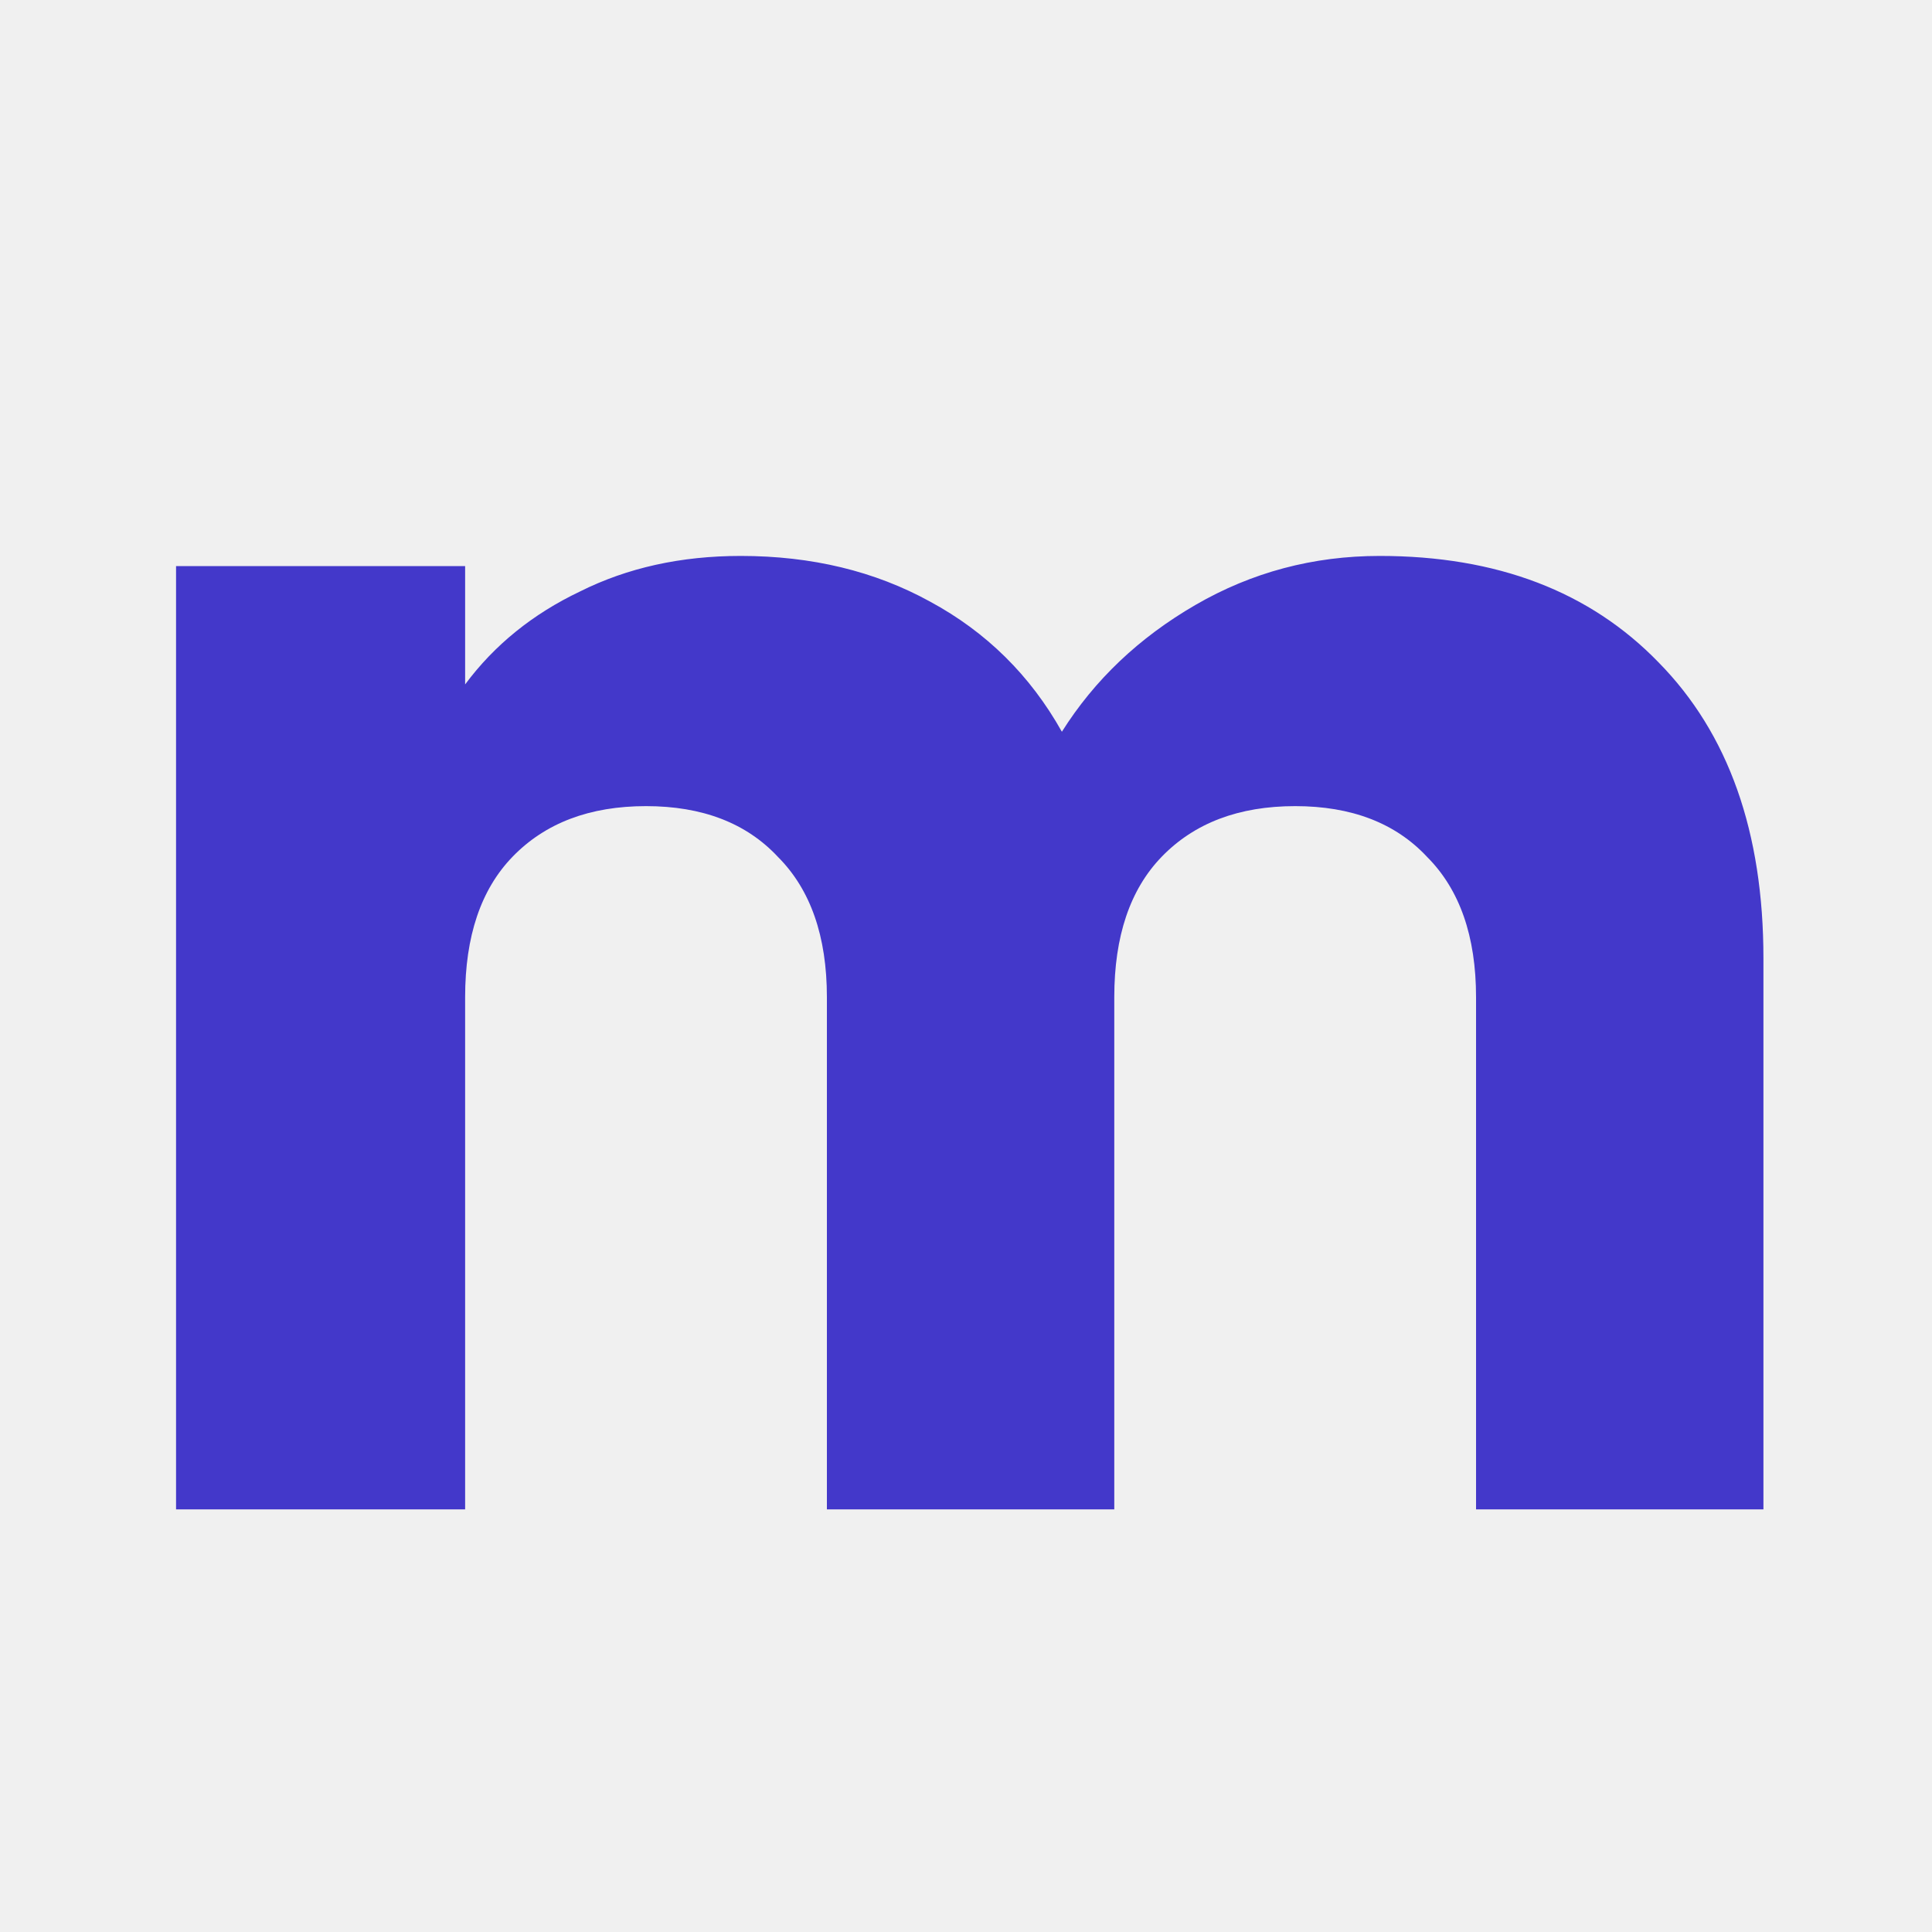
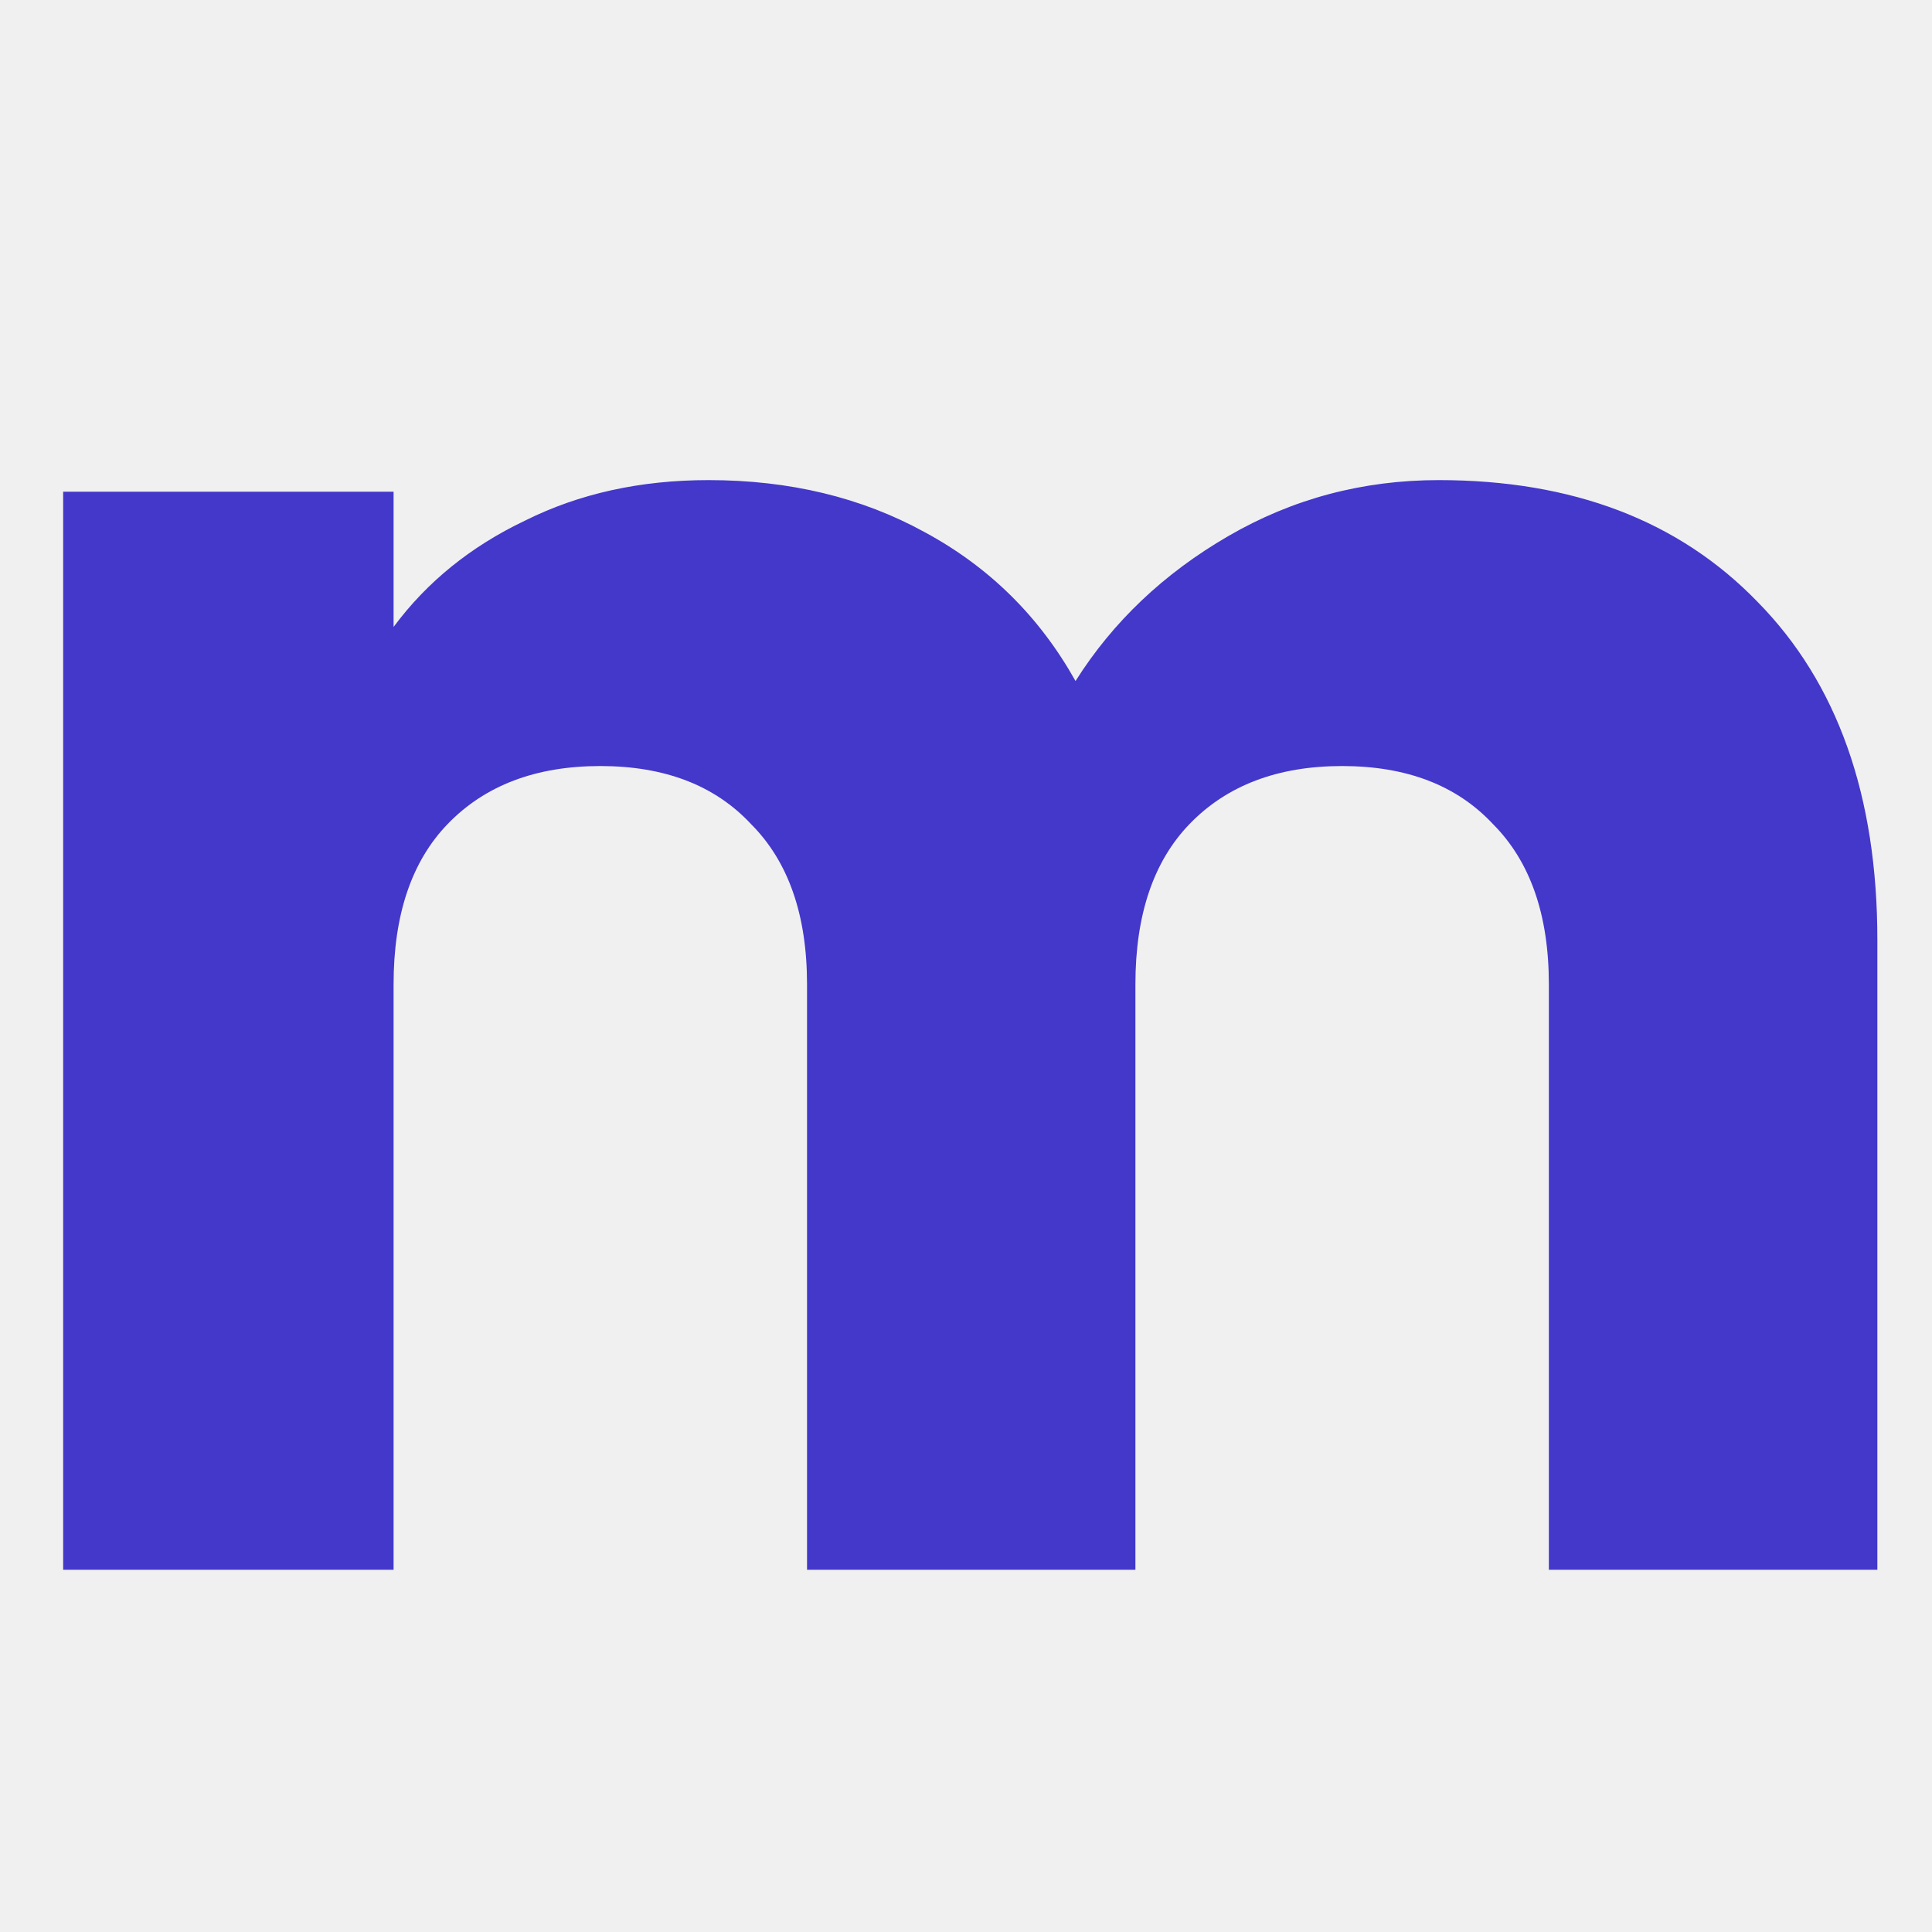
<svg xmlns="http://www.w3.org/2000/svg" width="32" height="32" viewBox="0 0 32 32" fill="none">
  <g clip-path="url(#clip0_33_2)">
-     <path d="M22.852 9.208C24.793 9.208 26.333 9.796 27.472 10.972C28.629 12.148 29.208 13.781 29.208 15.872V25H24.448V16.516C24.448 15.508 24.177 14.733 23.636 14.192C23.113 13.632 22.385 13.352 21.452 13.352C20.518 13.352 19.781 13.632 19.24 14.192C18.717 14.733 18.456 15.508 18.456 16.516V25H13.696V16.516C13.696 15.508 13.425 14.733 12.884 14.192C12.361 13.632 11.633 13.352 10.7 13.352C9.766 13.352 9.029 13.632 8.488 14.192C7.965 14.733 7.704 15.508 7.704 16.516V25H2.916V9.376H7.704V11.336C8.189 10.683 8.824 10.169 9.608 9.796C10.392 9.404 11.278 9.208 12.268 9.208C13.444 9.208 14.489 9.46 15.404 9.964C16.337 10.468 17.065 11.187 17.588 12.12C18.129 11.261 18.866 10.561 19.8 10.02C20.733 9.479 21.75 9.208 22.852 9.208Z" fill="#4338CA" />
+     <path d="M23.831 7.952C26.049 7.952 27.809 8.624 29.11 9.968C30.433 11.312 31.095 13.179 31.095 15.568V26H25.654V16.304C25.654 15.152 25.345 14.267 24.727 13.648C24.129 13.008 23.297 12.688 22.23 12.688C21.164 12.688 20.321 13.008 19.703 13.648C19.105 14.267 18.806 15.152 18.806 16.304V26H13.367V16.304C13.367 15.152 13.057 14.267 12.438 13.648C11.841 13.008 11.009 12.688 9.943 12.688C8.876 12.688 8.033 13.008 7.415 13.648C6.817 14.267 6.519 15.152 6.519 16.304V26H1.046V8.144H6.519V10.384C7.073 9.637 7.798 9.051 8.694 8.624C9.591 8.176 10.604 7.952 11.735 7.952C13.079 7.952 14.273 8.24 15.319 8.816C16.385 9.392 17.217 10.213 17.814 11.28C18.433 10.299 19.276 9.499 20.343 8.88C21.409 8.261 22.572 7.952 23.831 7.952Z" fill="#4338CA" />
  </g>
  <defs>
    <clipPath id="clip0_33_2">
      <rect width="32" height="32" fill="white" />
    </clipPath>
  </defs>
</svg>
